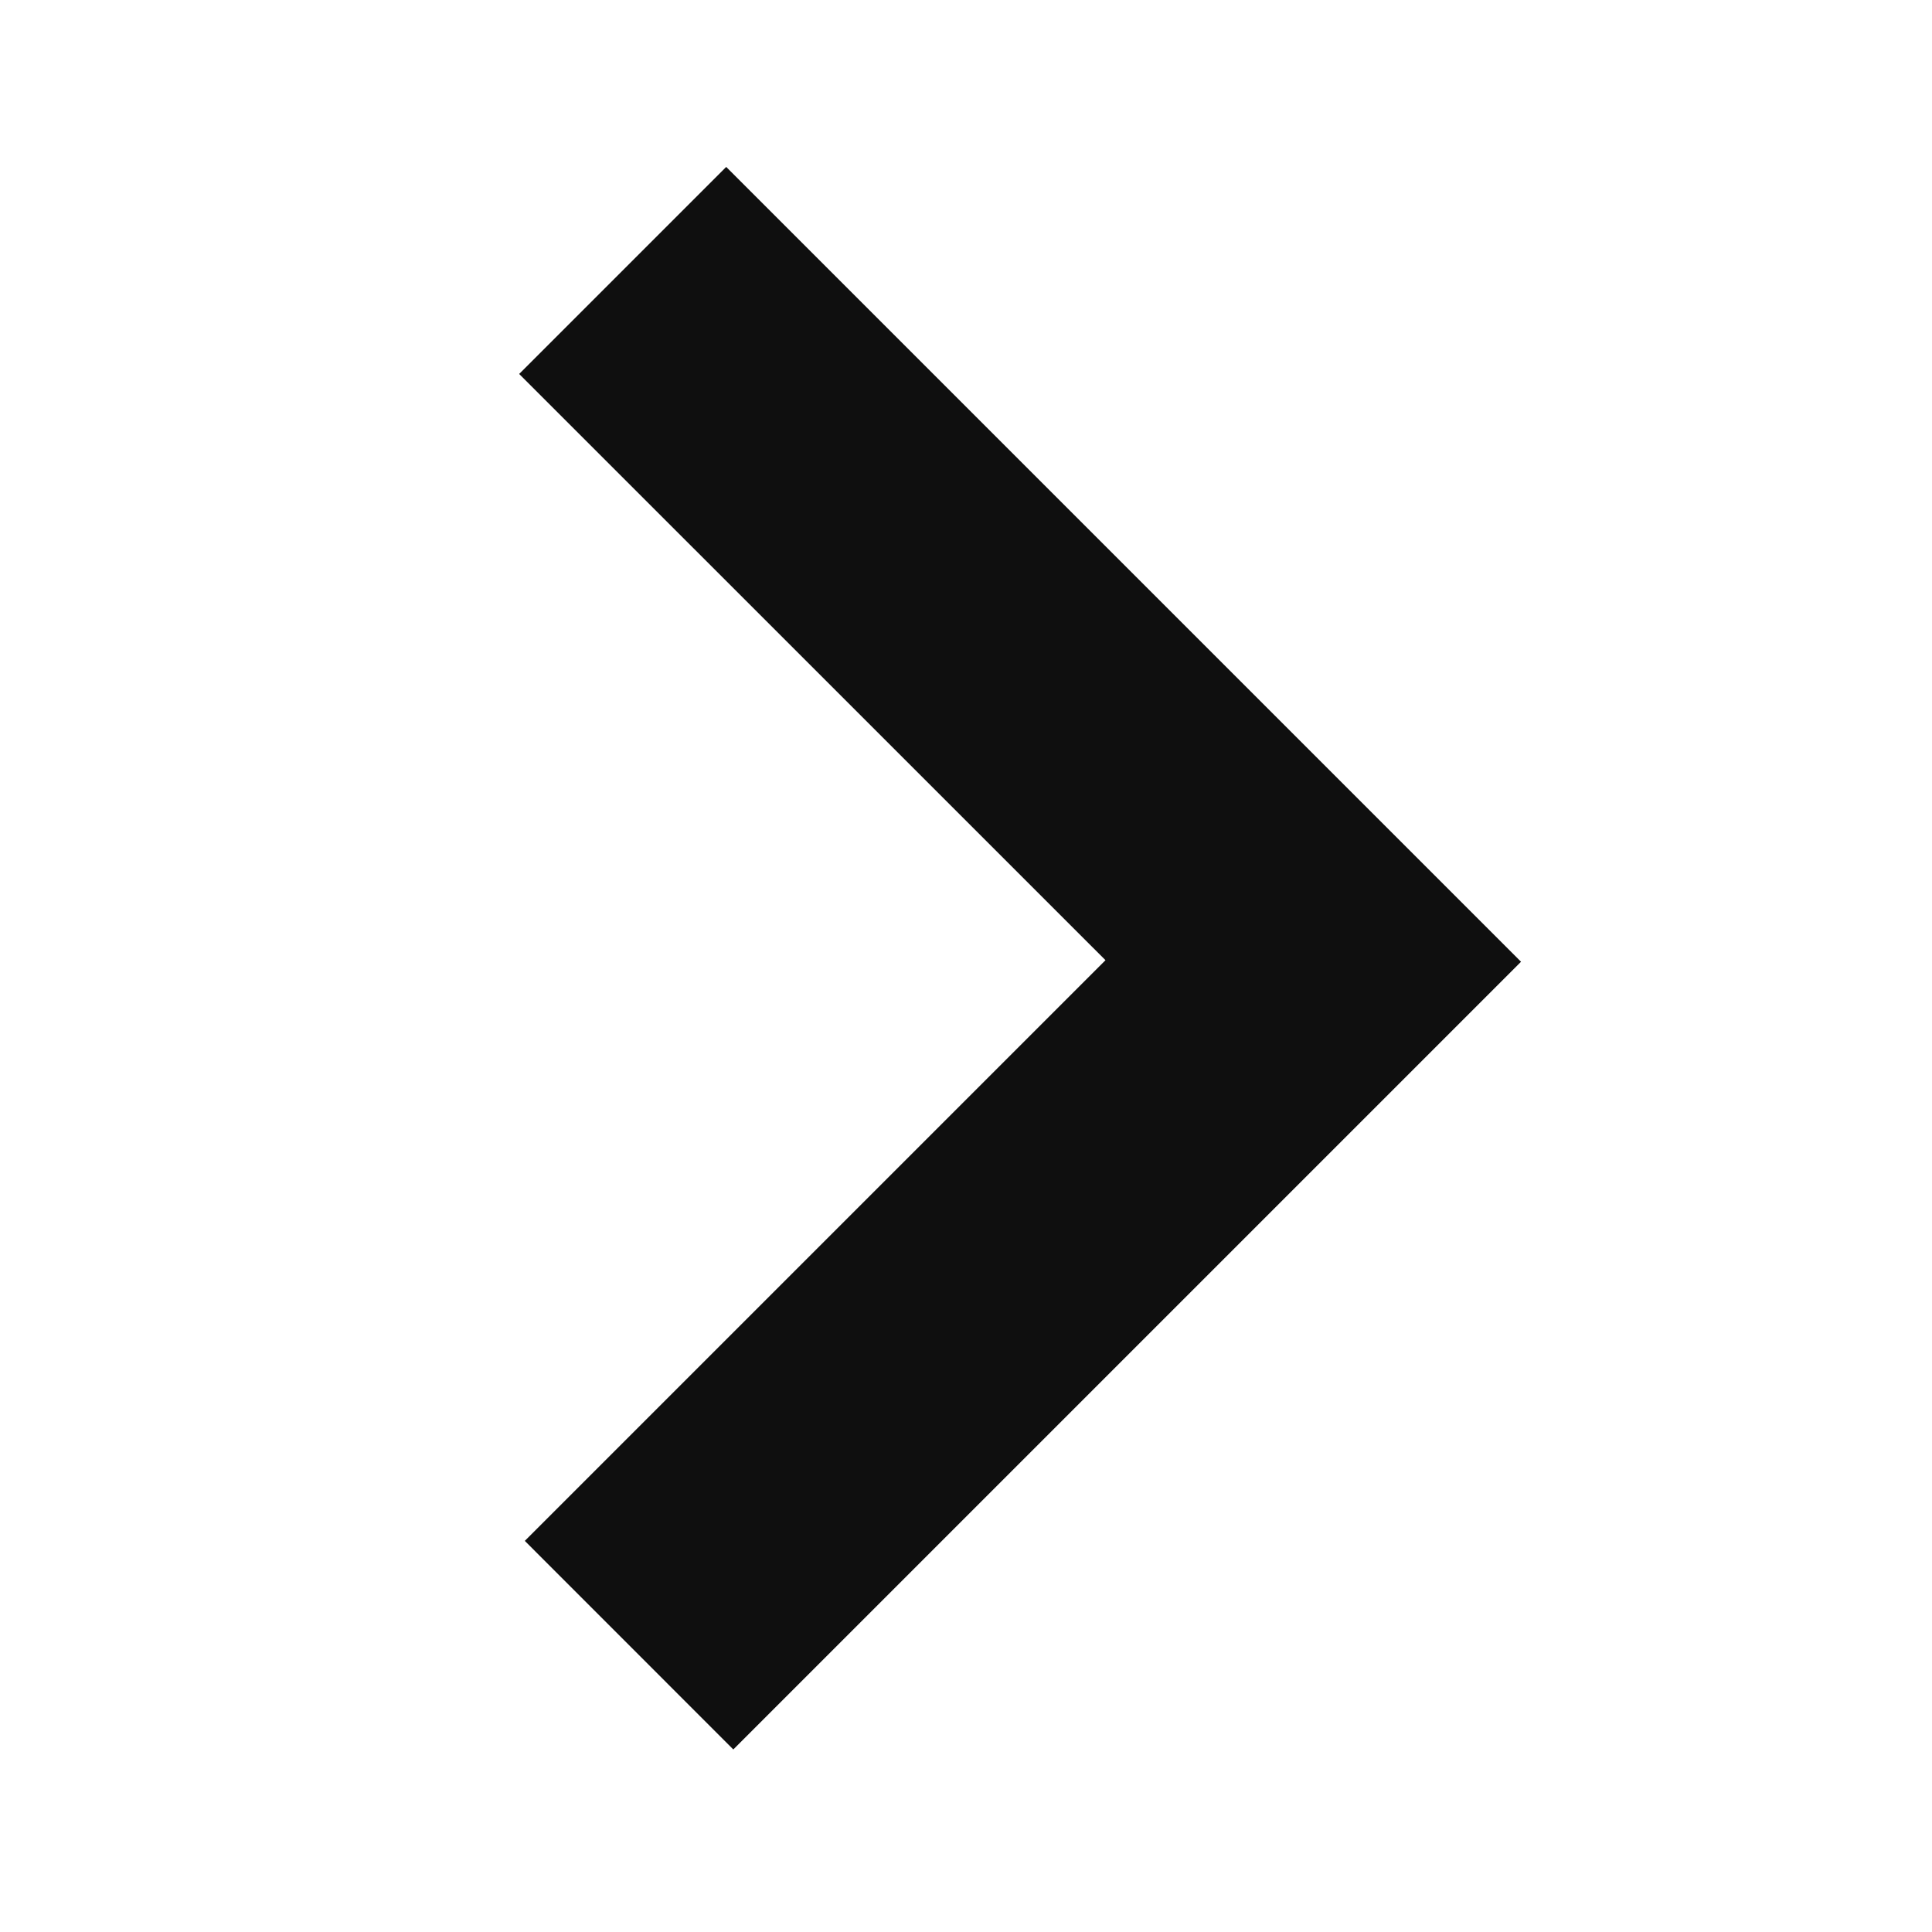
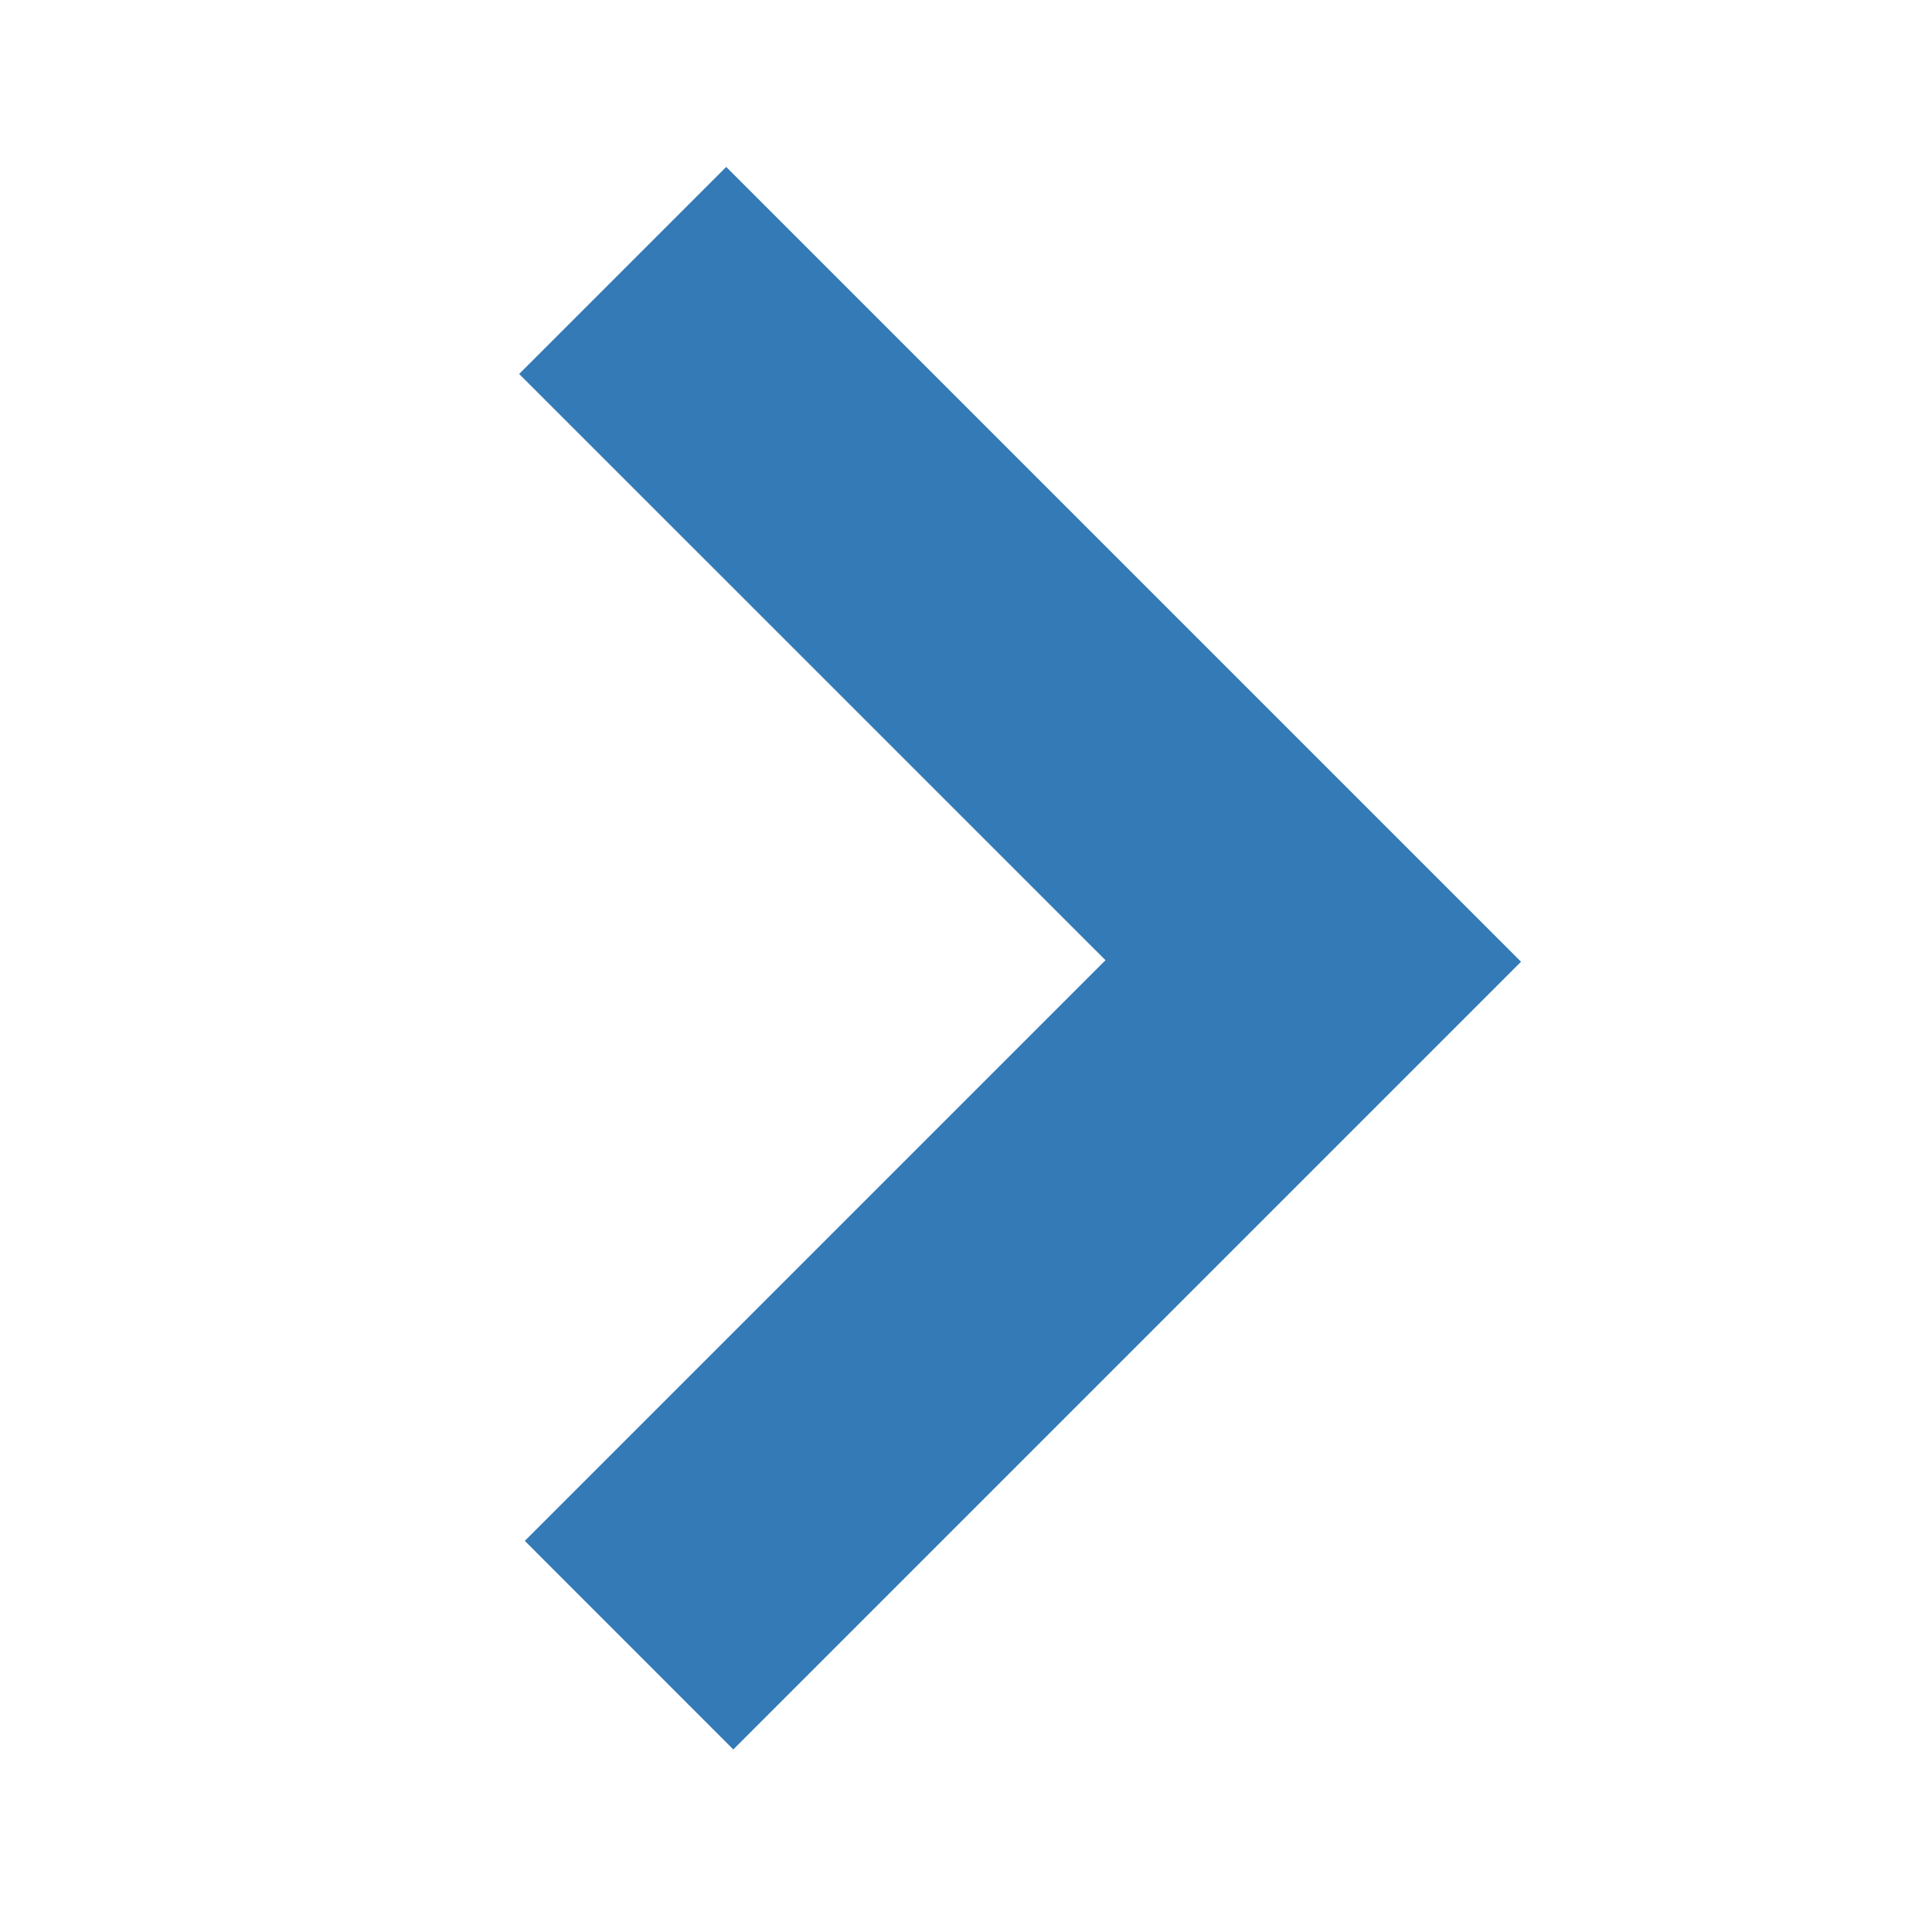
<svg xmlns="http://www.w3.org/2000/svg" version="1.1" id="Layer_1" x="0px" y="0px" width="25" height="25" viewBox="0 0 25 25" enable-background="new 0 0 40 40" xml:space="preserve">
  <defs id="defs19">
    <linearGradient gradientTransform="matrix(0.5780733,0,0,0.9001076,-189.7983,-219.6651)" gradientUnits="userSpaceOnUse" id="linearGradient2656" x1="358.603" x2="341.685" y1="247.413" y2="267.084">
      <stop offset="0" stop-color="#80ff26" id="stop7" />
      <stop offset="1" stop-color="#2c9600" id="stop9" />
    </linearGradient>
  </defs>
-   <path id="path13" d="M 9.397,2.16 6.718,4.839 14.305,12.425 6.791,19.939 9.489,22.638 19.682,12.445 9.397,2.16 Z" style="fill:#000000;fill-opacity:0.941;stroke:none;stroke-width:1.262;stroke-linecap:round;stroke-linejoin:round;stroke-miterlimit:4;stroke-dasharray:none;stroke-opacity:0.941" />
+   <path id="path13" d="M 9.397,2.16 6.718,4.839 14.305,12.425 6.791,19.939 9.489,22.638 19.682,12.445 9.397,2.16 Z" style="fill:#337ab7;fill-opacity:1;stroke:none;stroke-width:1.262;stroke-linecap:round;stroke-linejoin:round;stroke-miterlimit:4;stroke-dasharray:none;stroke-opacity:0.941" />
</svg>
